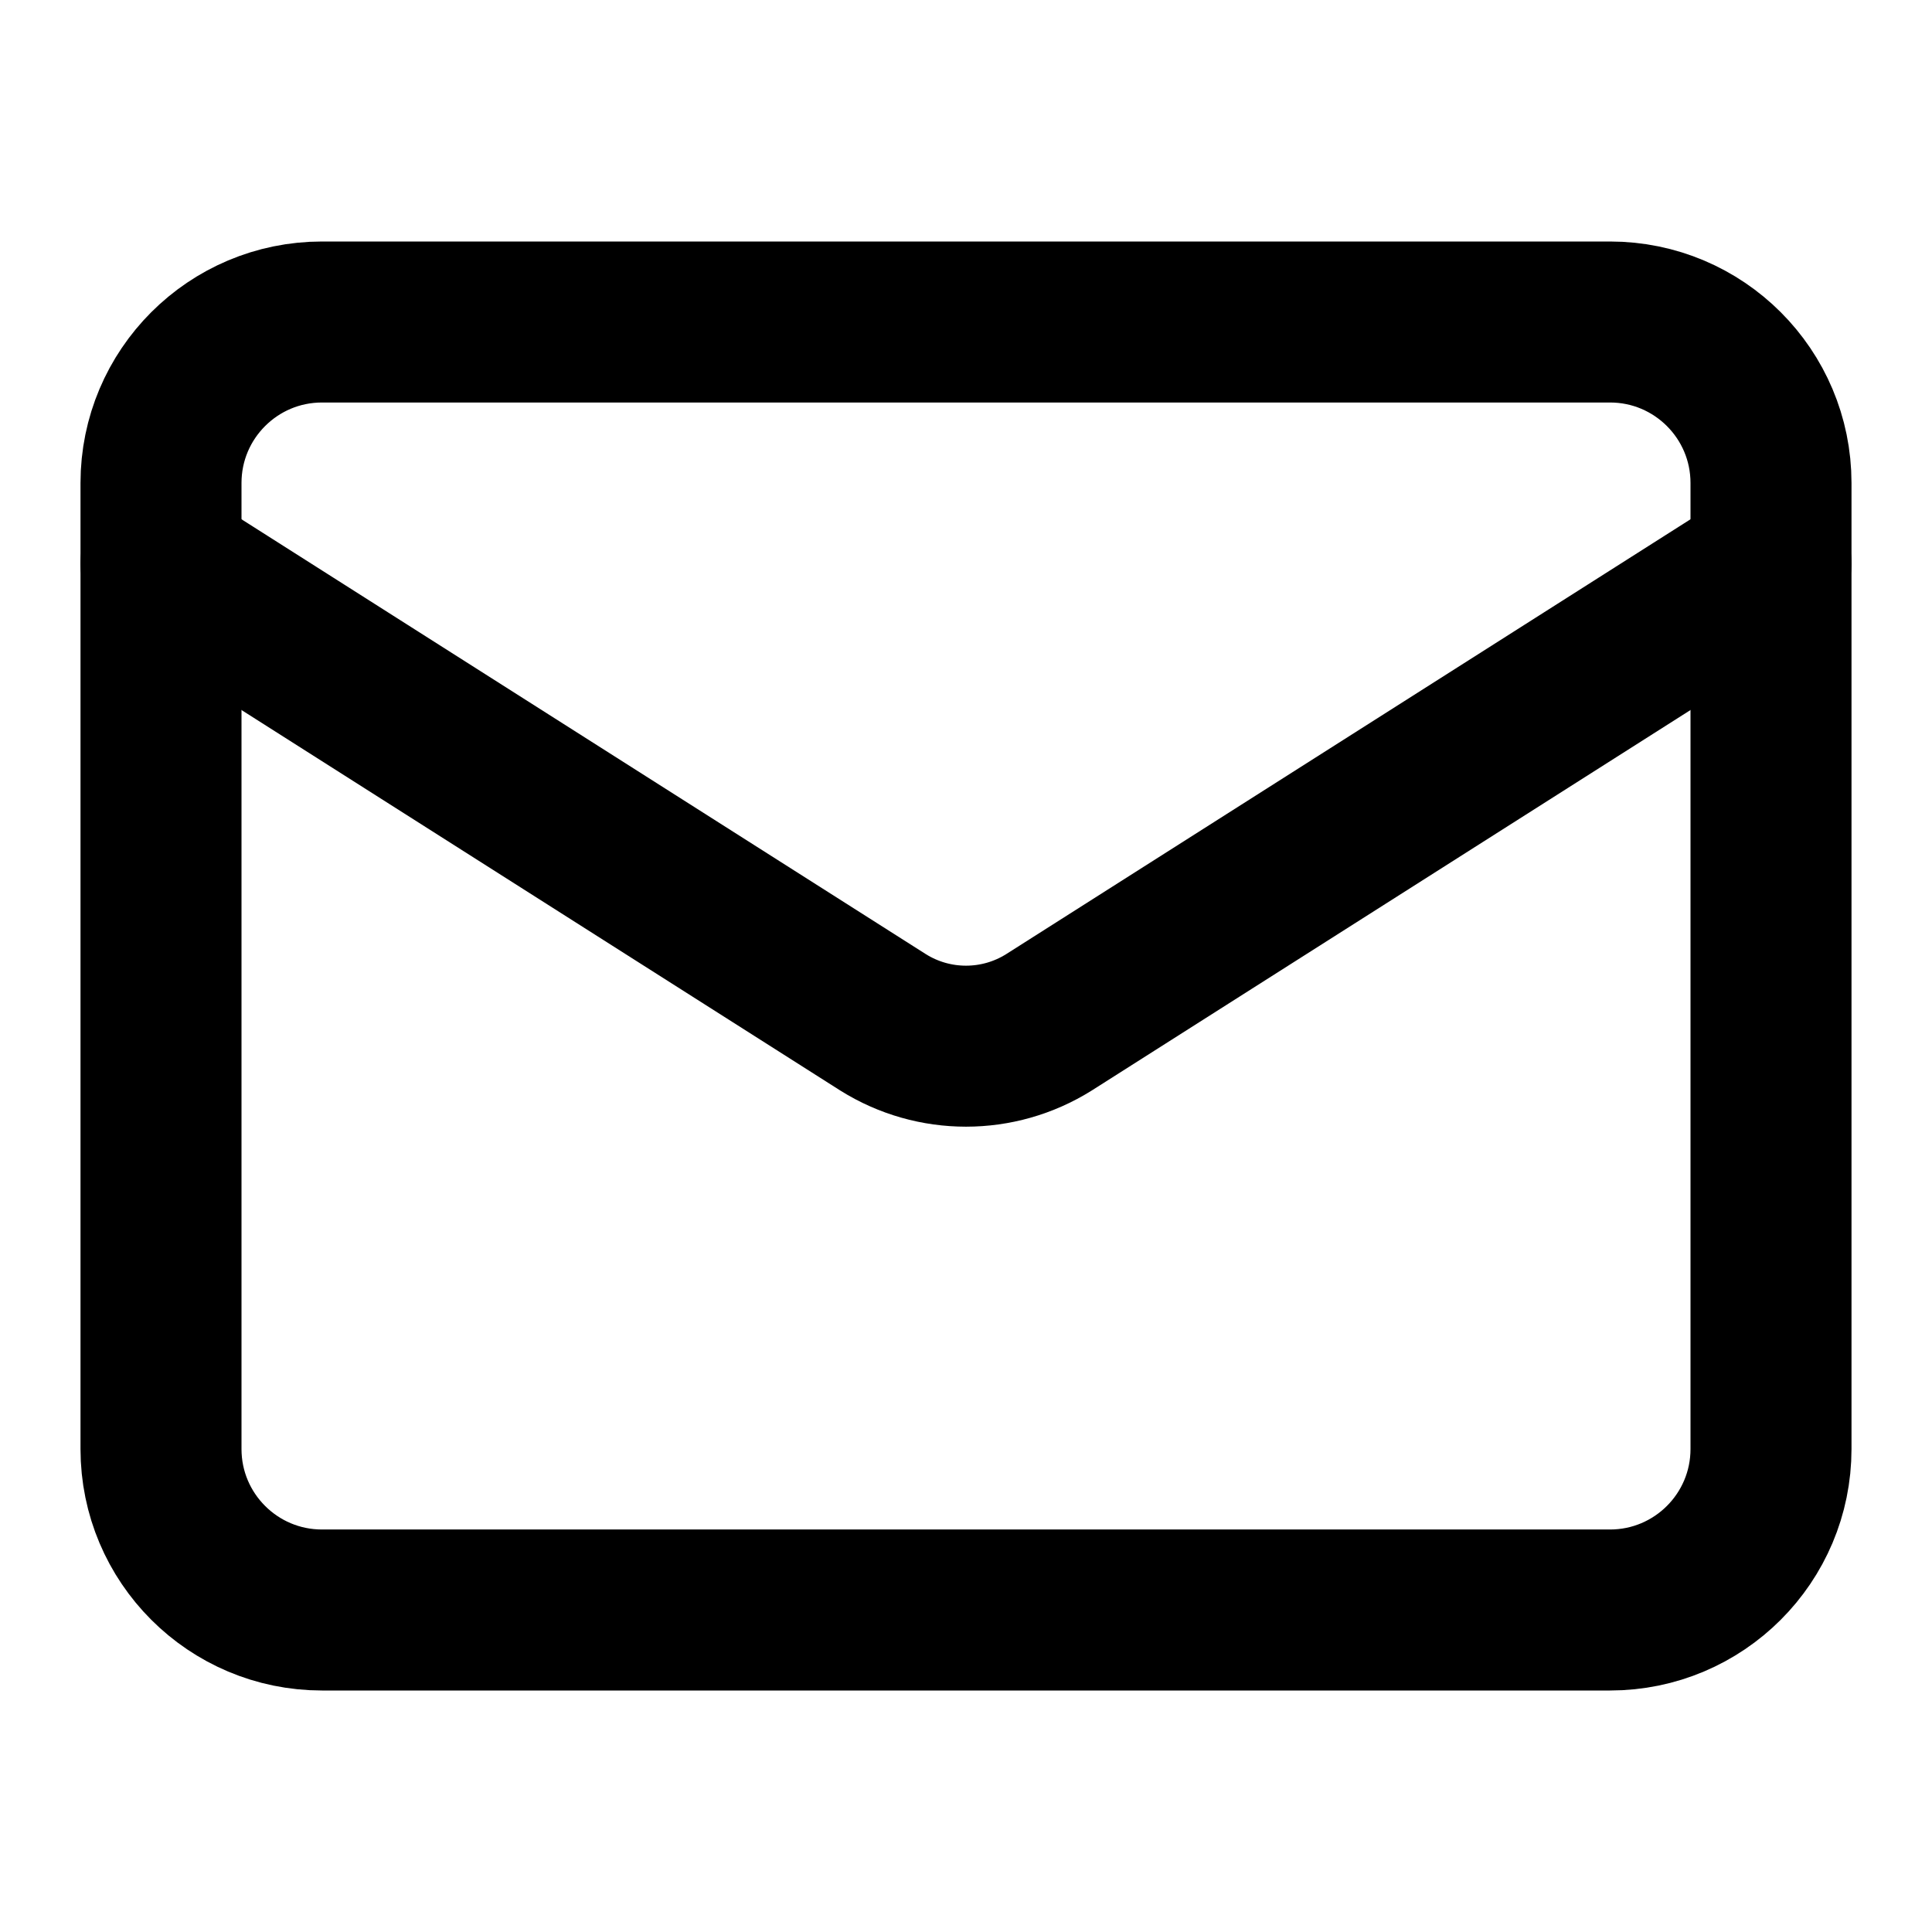
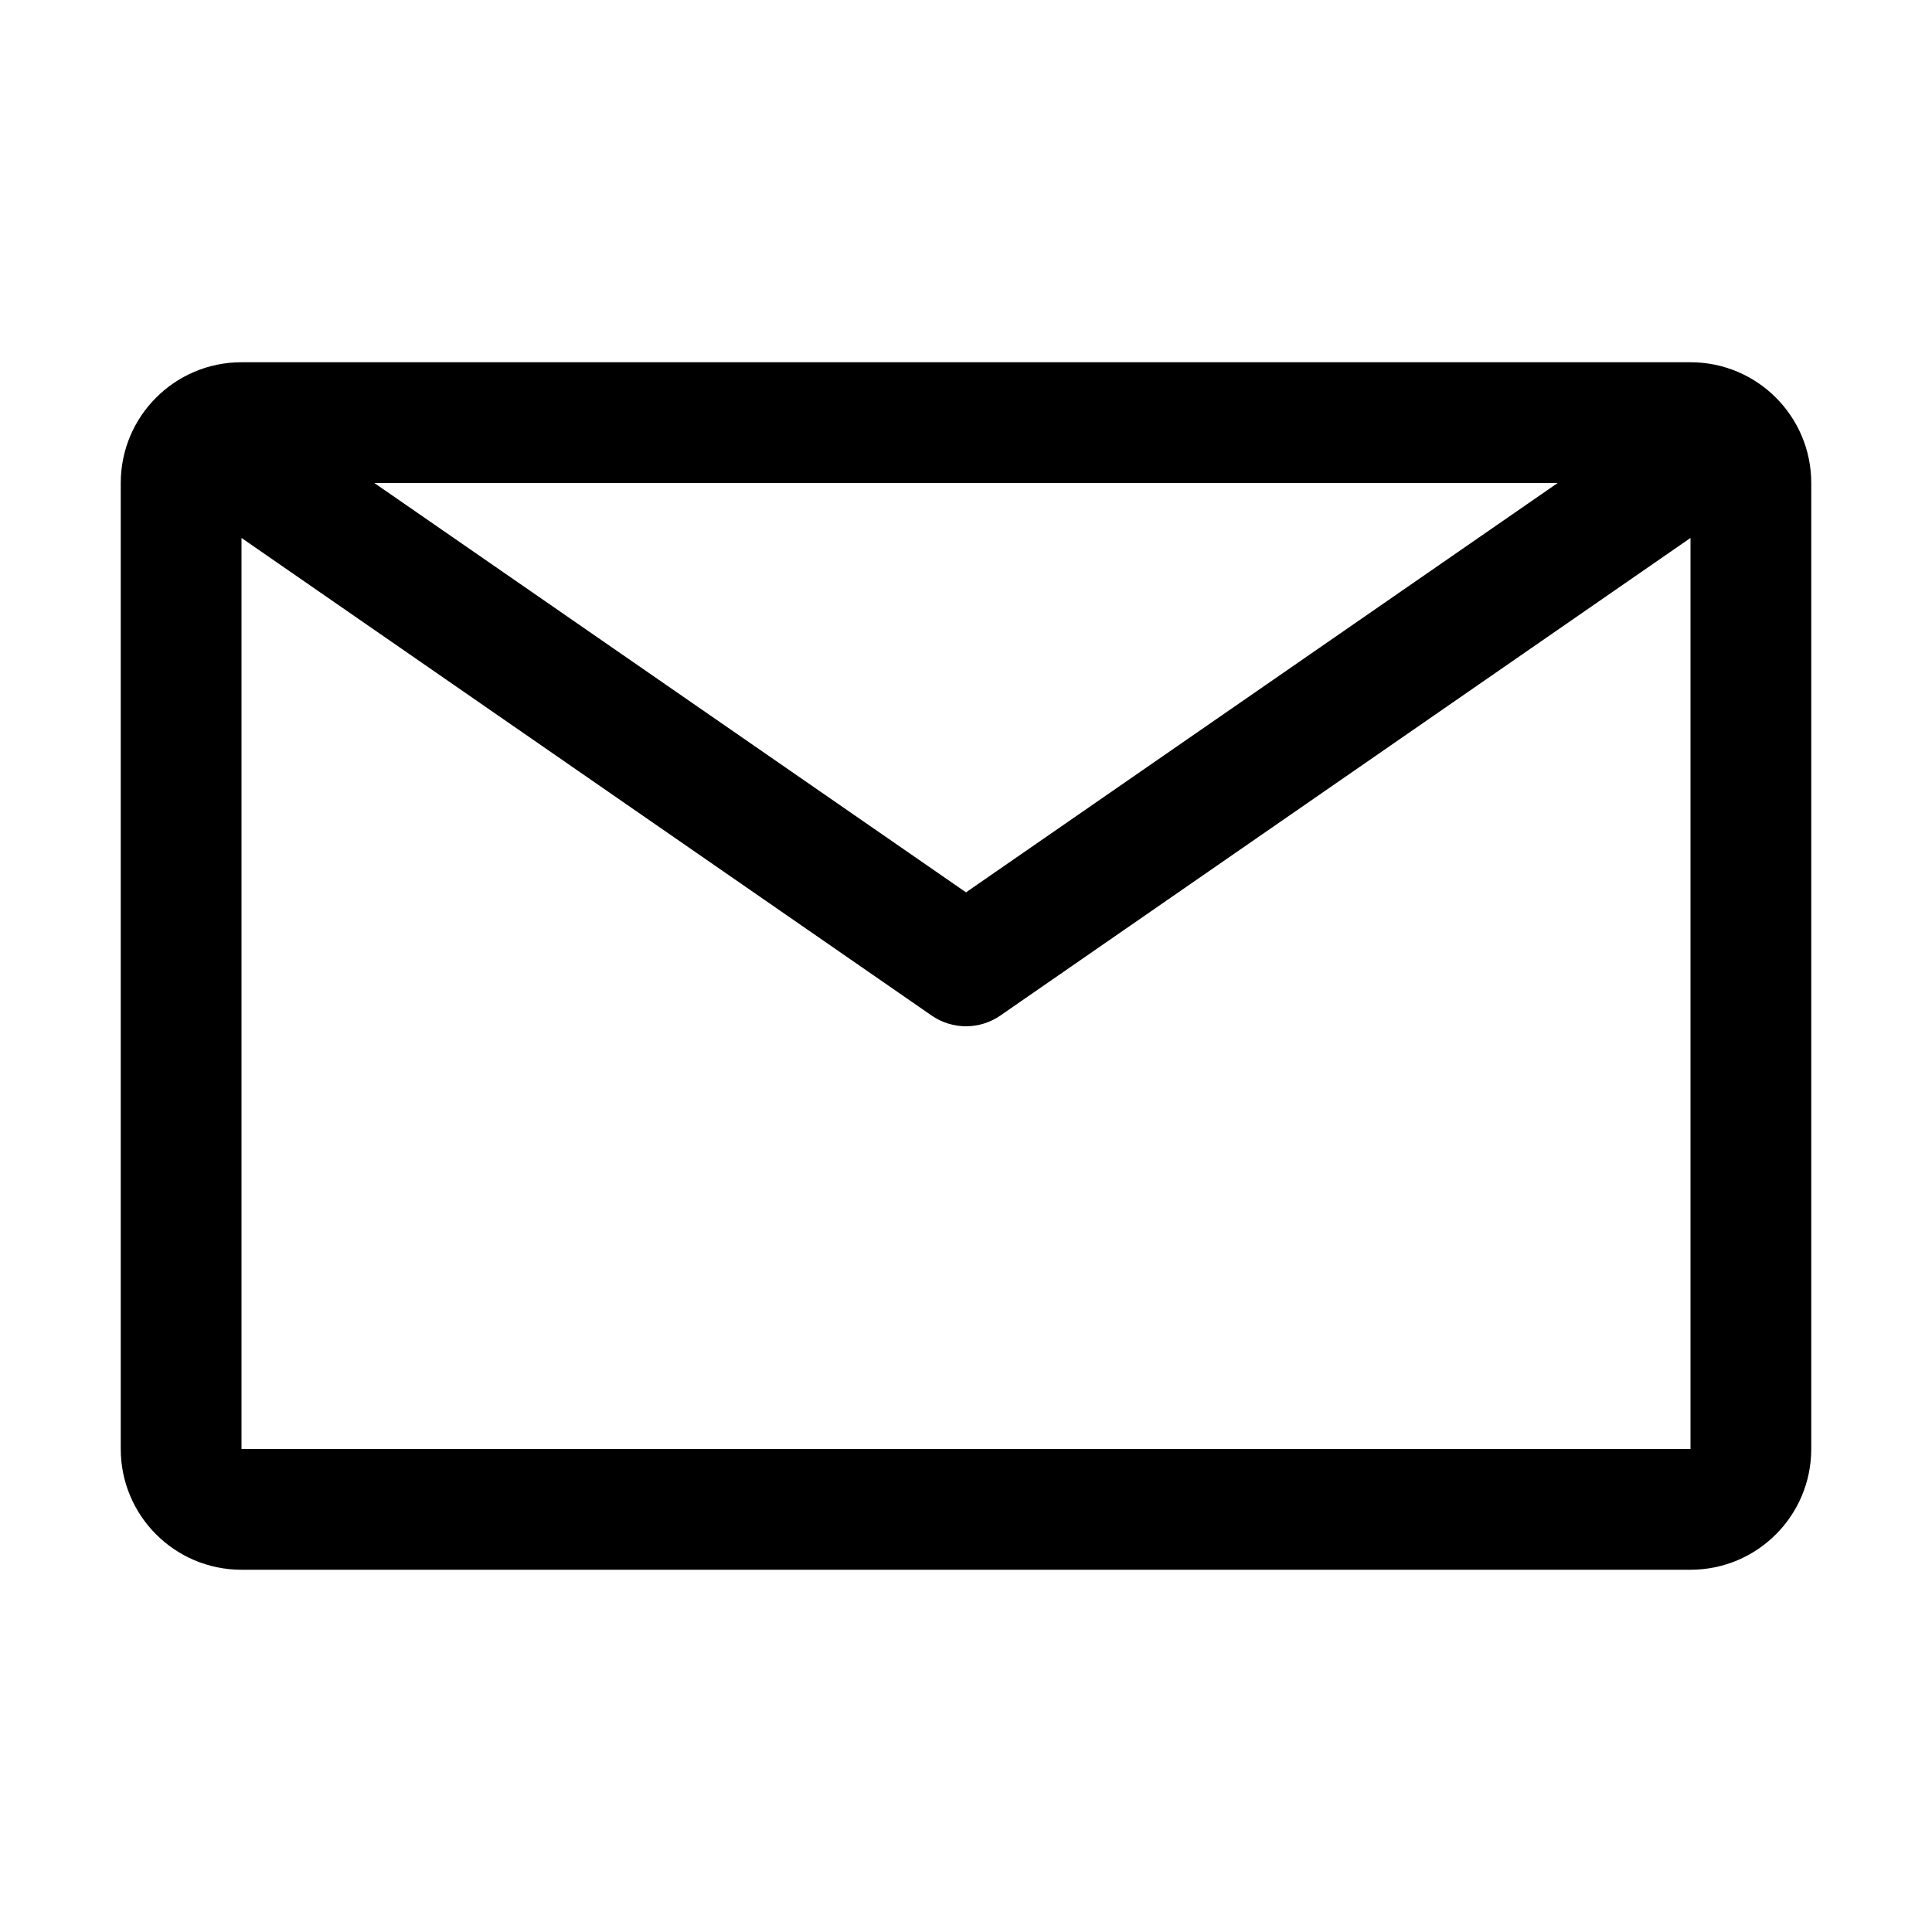
- <svg xmlns="http://www.w3.org/2000/svg" width="24" height="24" viewBox="0 0 24 24" fill="none" stroke="currentColor" stroke-width="2" stroke-linecap="round" stroke-linejoin="round">
-   <rect width="20" height="16" x="2" y="4" rx="2" />
-   <path d="m22 7-8.97 5.7a1.94 1.94 0 0 1-2.06 0L2 7" />
+ <svg xmlns="http://www.w3.org/2000/svg" width="16" height="16" fill="currentColor" aria-hidden="true" focusable="false" viewBox="0 0 32 32">
+   <path d="M28,6H4A2,2,0,0,0,2,8V24a2,2,0,0,0,2,2H28a2,2,0,0,0,2-2V8A2,2,0,0,0,28,6ZM25.8,8,16,14.78,6.2,8ZM4,24V8.91l11.43,7.91a1,1,0,0,0,1.14,0L28,8.91V24Z" />
</svg>
